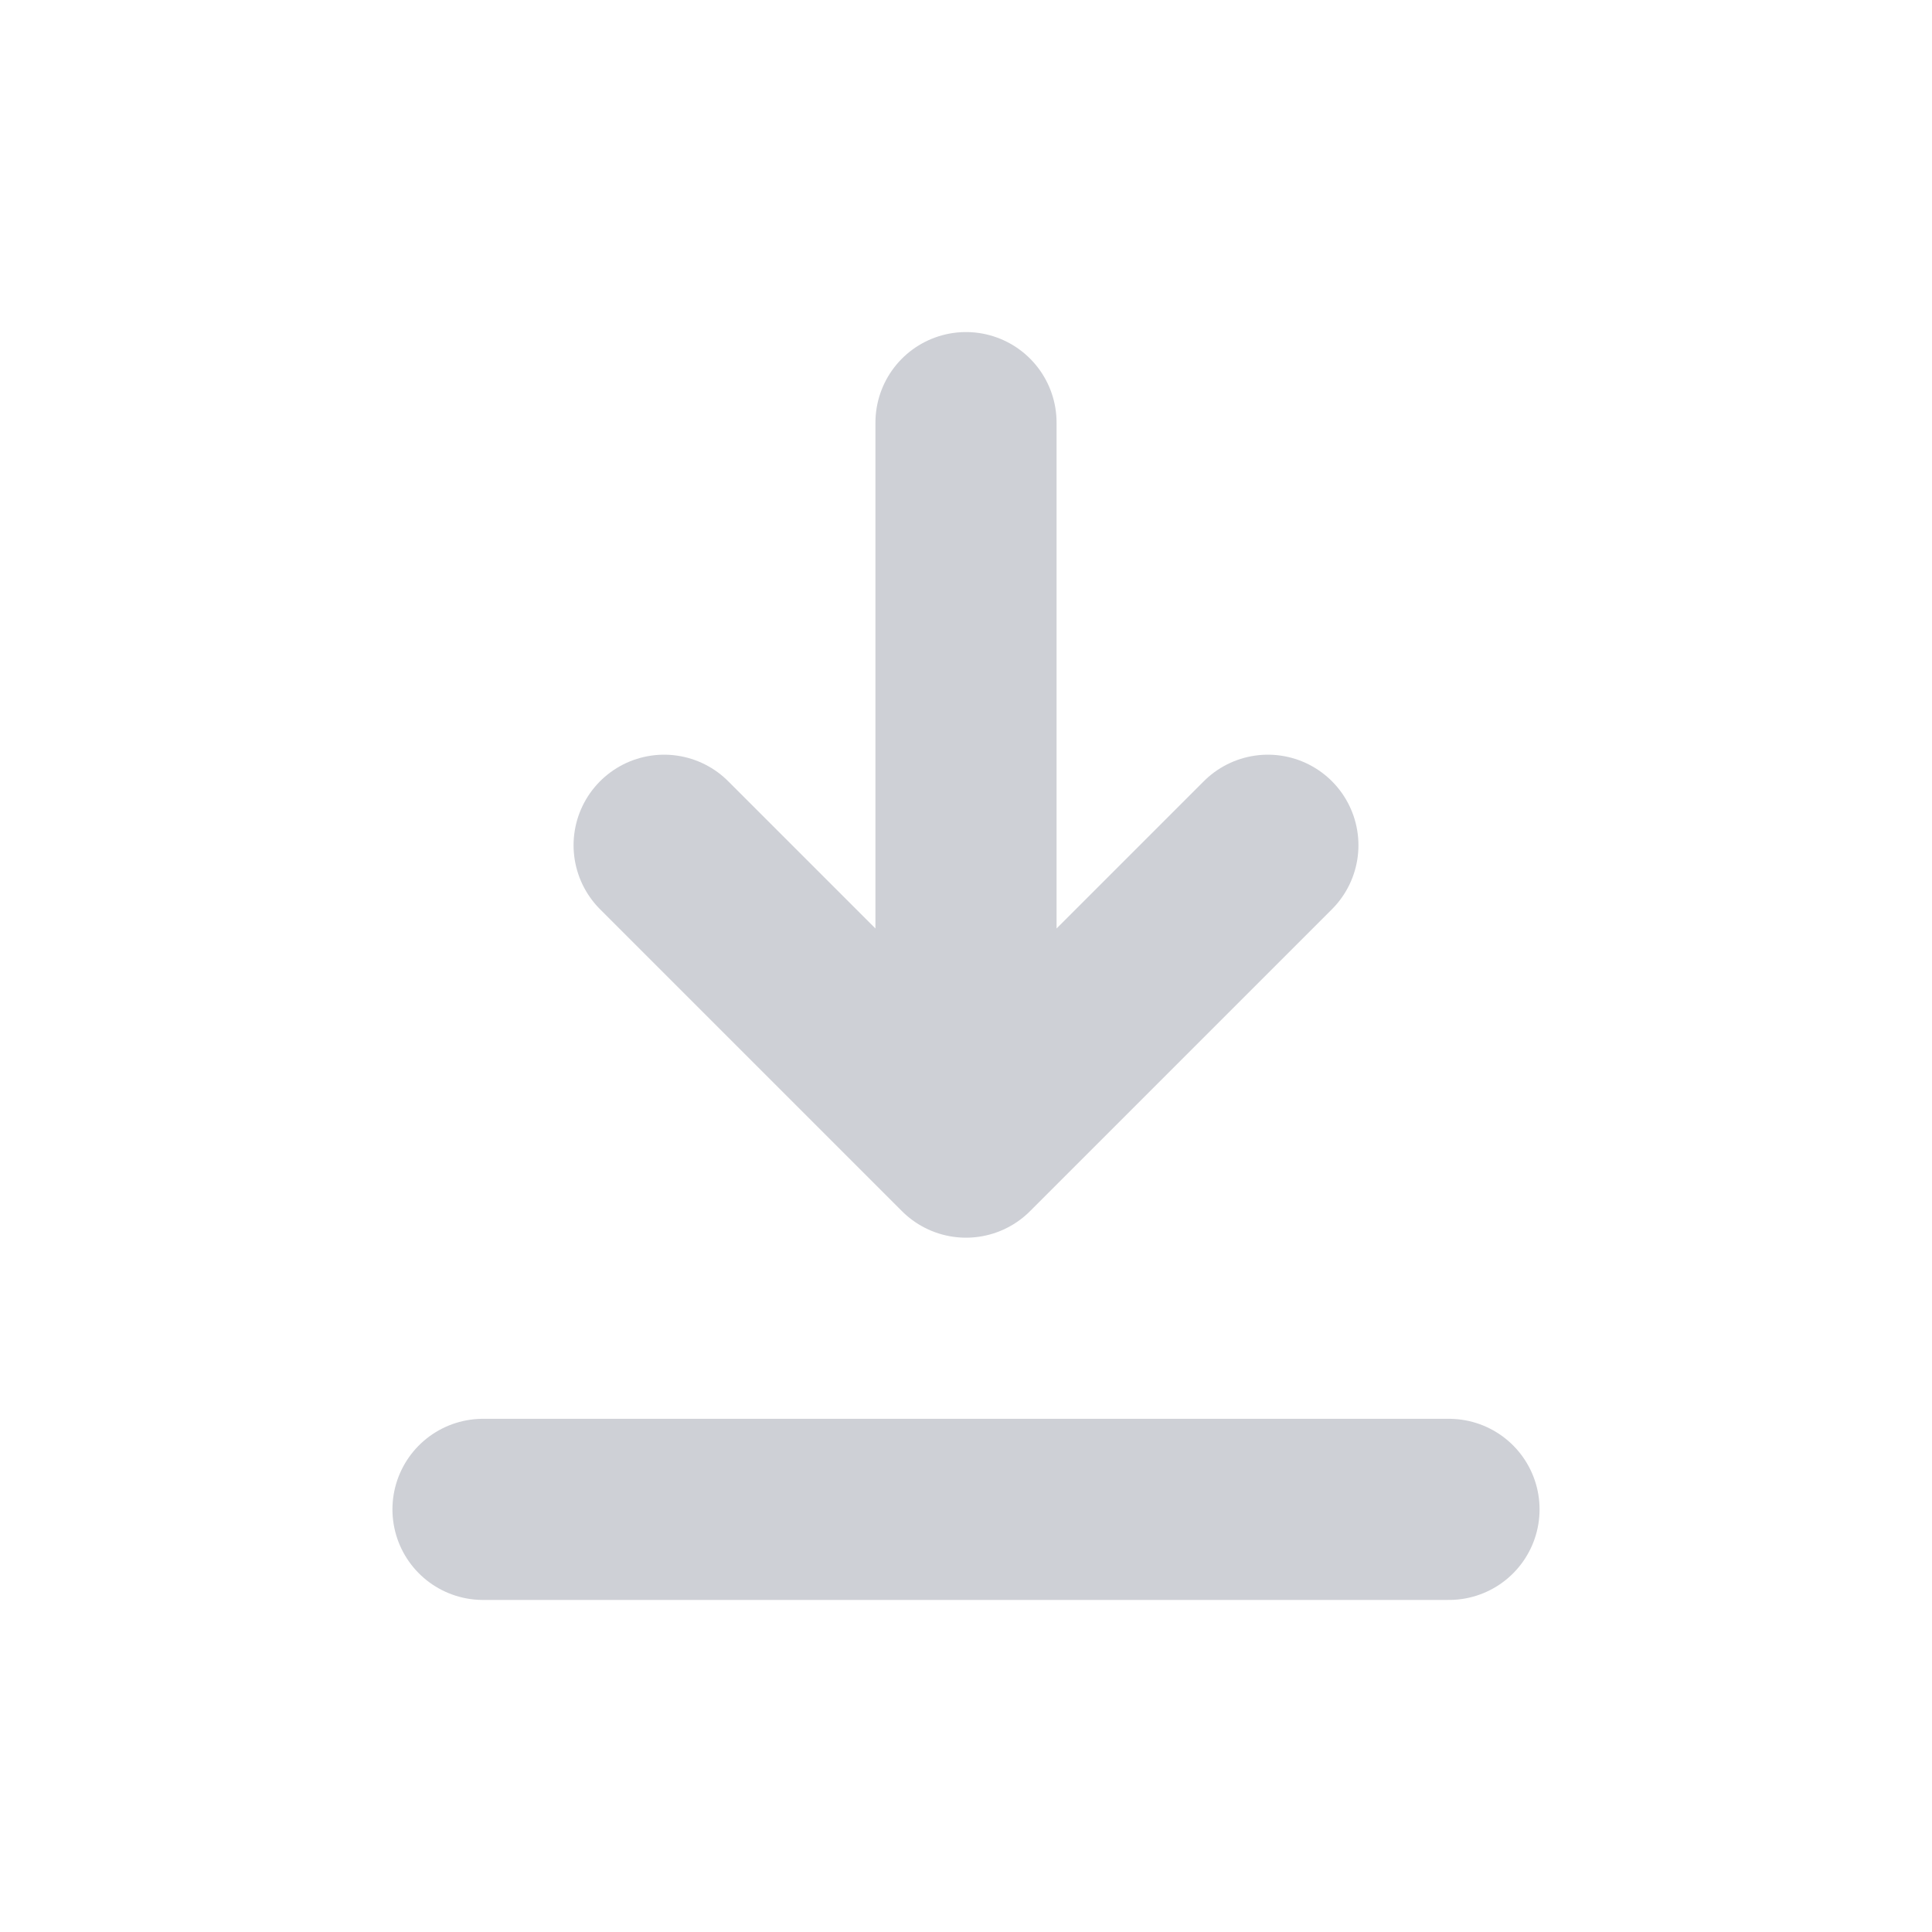
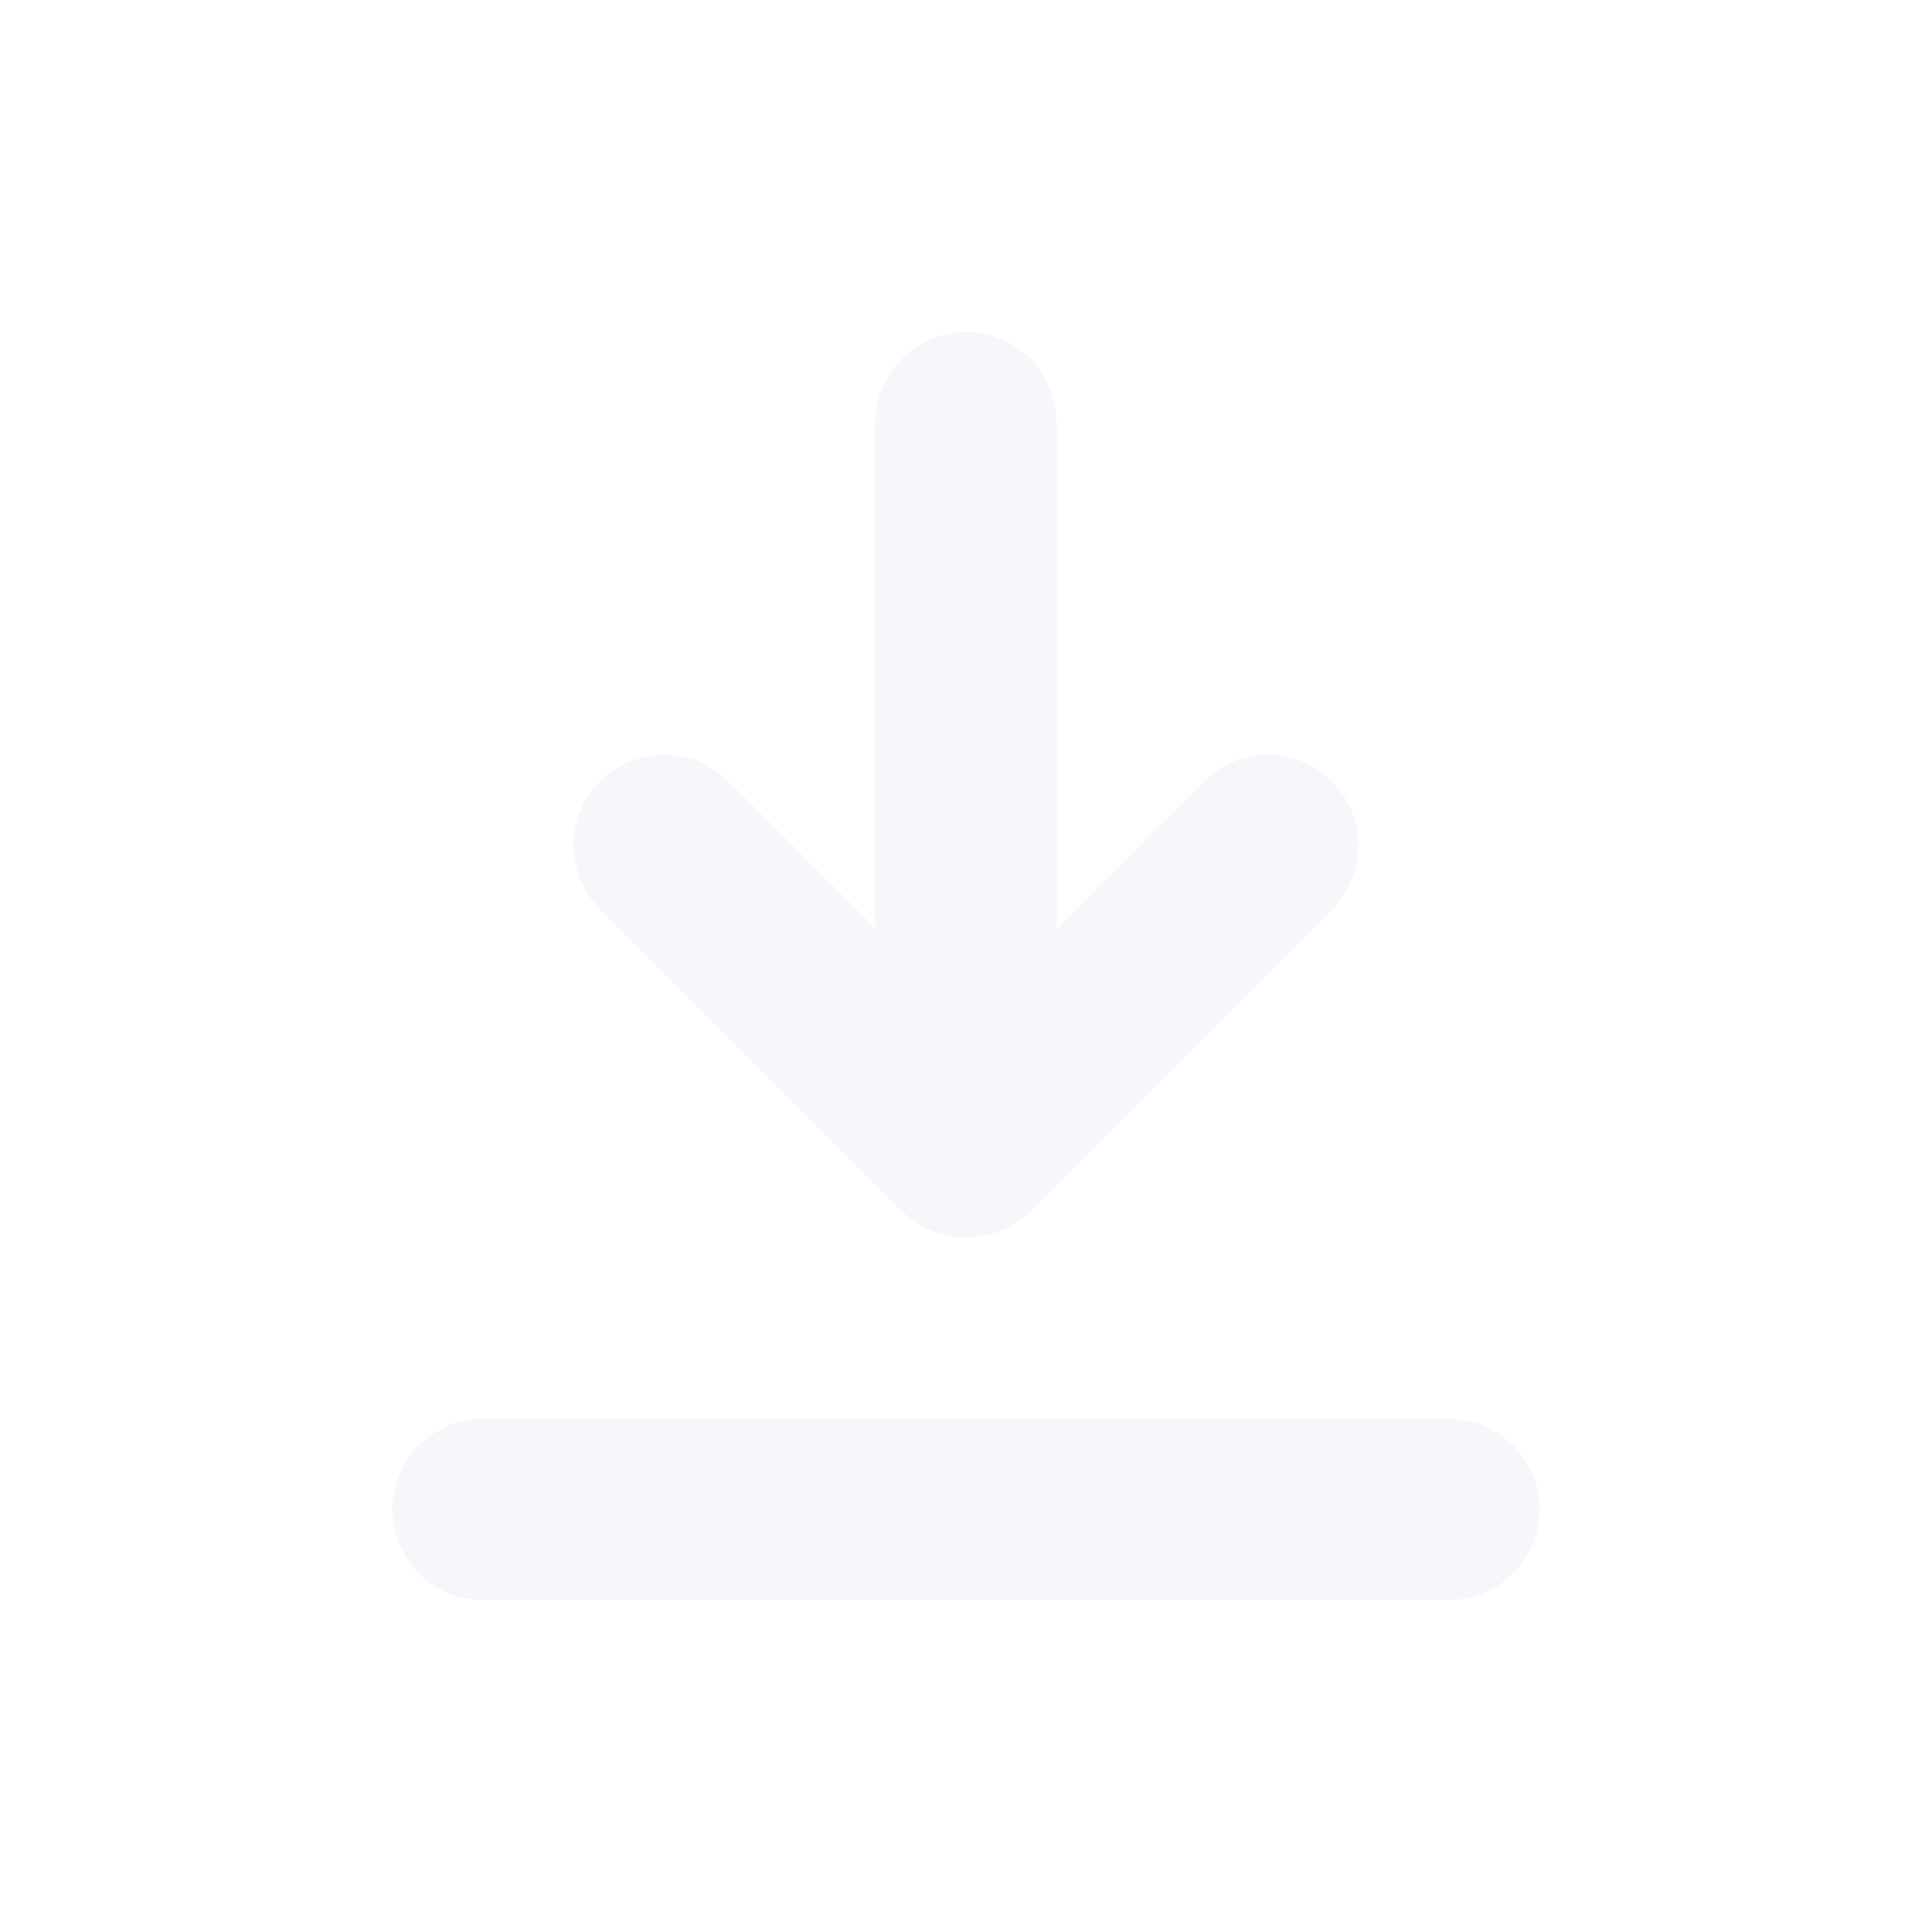
<svg xmlns="http://www.w3.org/2000/svg" width="16" height="16" viewBox="0 0 16 16">
-   <path d="M8 3.5V9.5M5.5 7L8 9.5L10.5 7M4 12.5H12" fill="none" stroke="#CED0D6" stroke-width="1.5" stroke-linecap="round" stroke-linejoin="round" />
+   <path d="M8 3.5V9.5M5.5 7L8 9.5L10.5 7M4 12.5H12" fill="none" stroke="#F5F7FA" stroke-width="1.5" stroke-linecap="round" stroke-linejoin="round" />
</svg>
